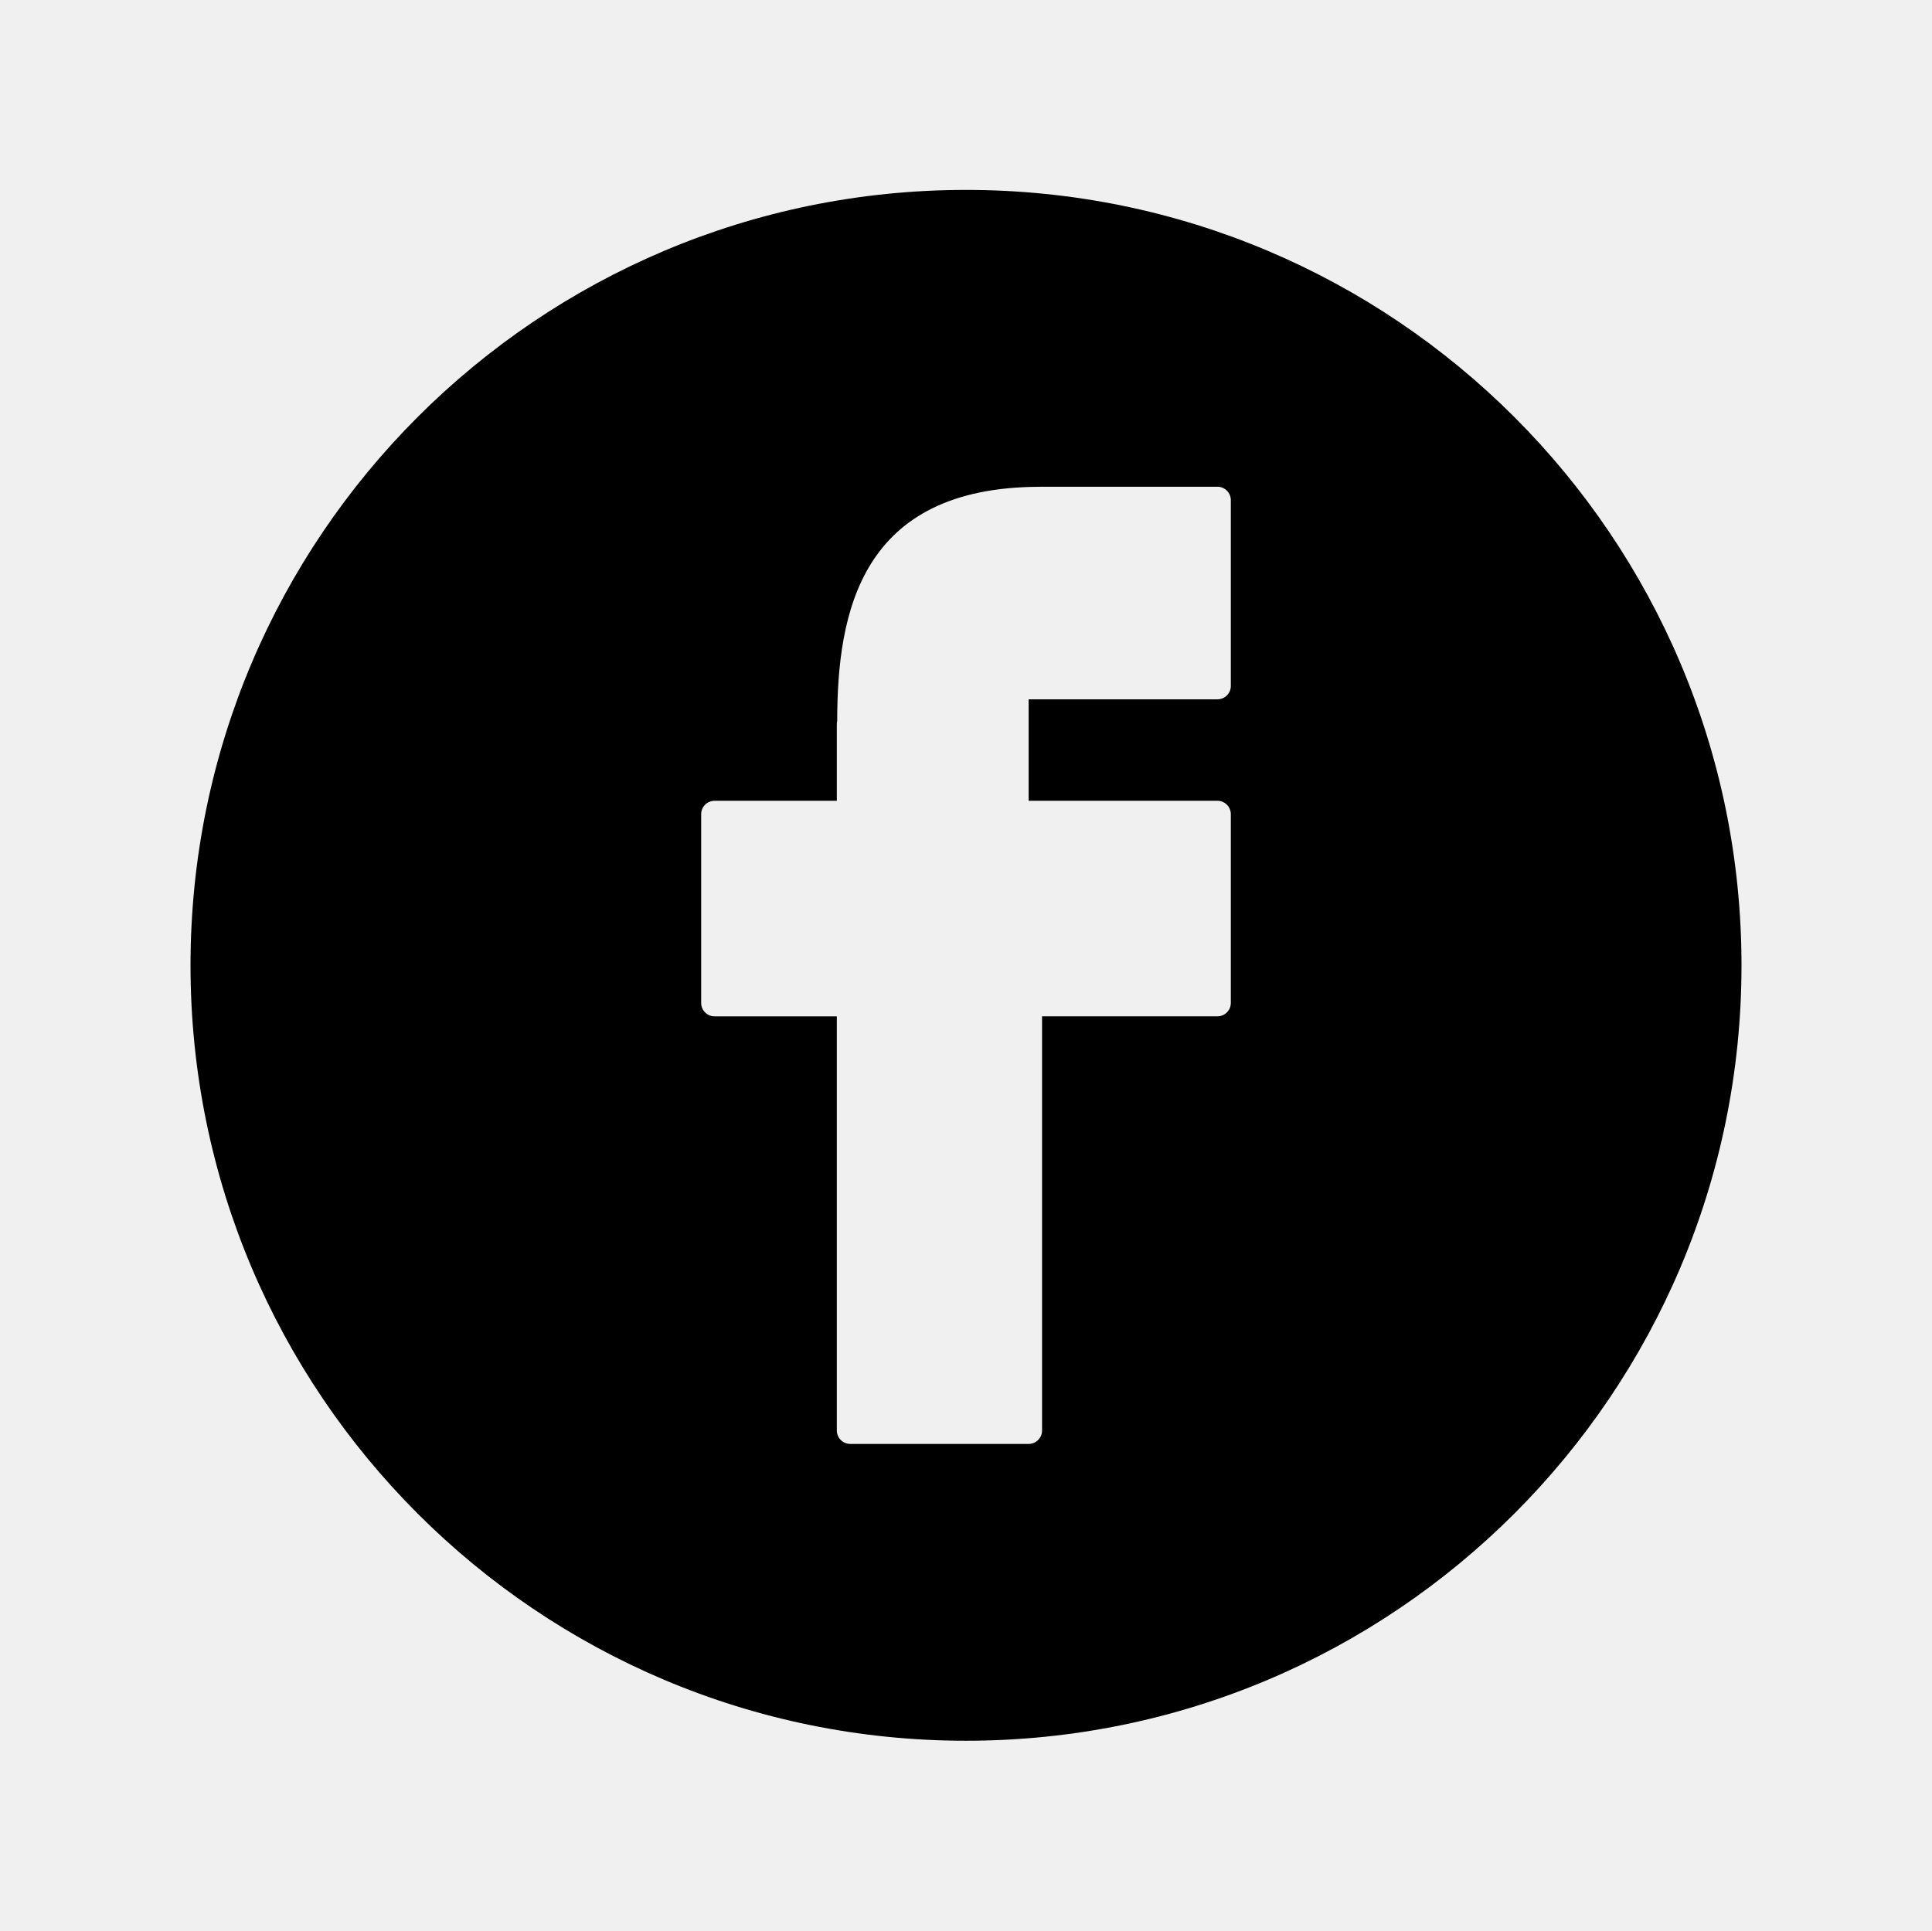
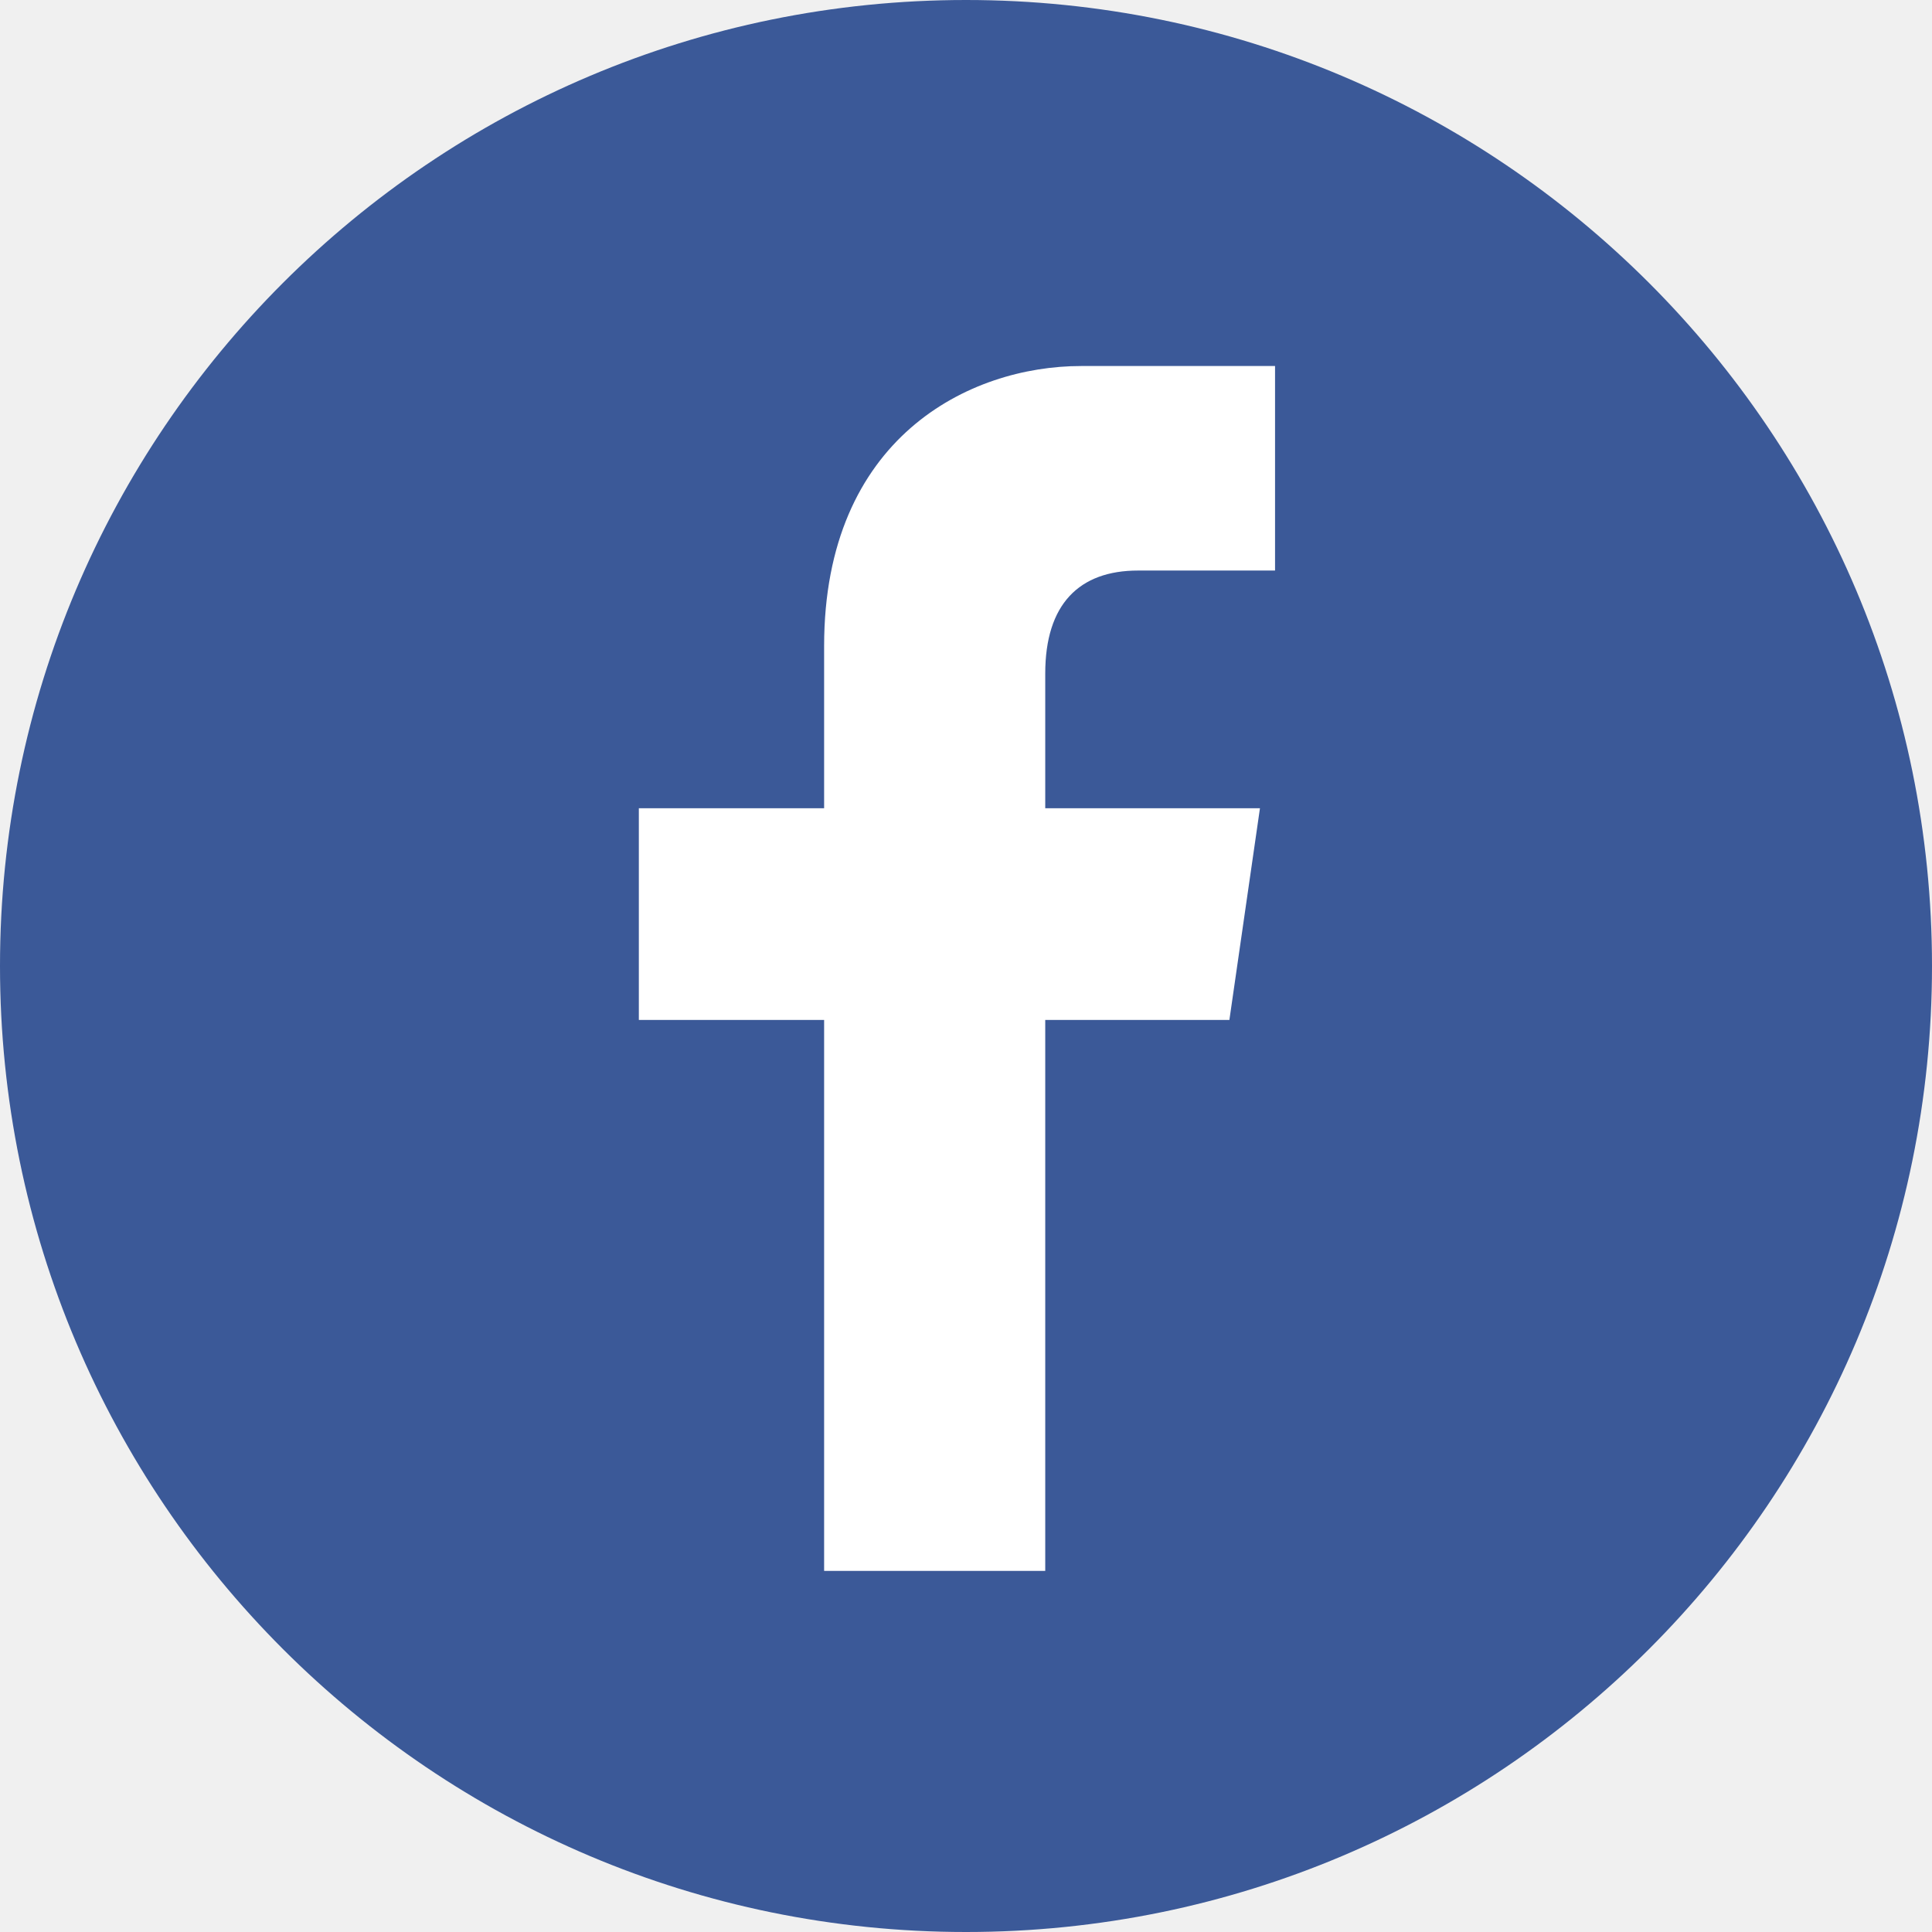
- <svg xmlns="http://www.w3.org/2000/svg" enable-background="new 0 0 144.083 144" height="144px" id="Facebook" version="1.1" viewBox="0 0 144.083 144" width="144.083px" xml:space="preserve">
-   <path d="M72.041,14.165c-31.94,0-57.833,25.894-57.833,57.834c0,31.939,25.893,57.836,57.833,57.836s57.835-25.896,57.835-57.836  C129.875,40.059,103.981,14.165,72.041,14.165z M91.792,51.16c0,0.552-0.447,1-1,1H76.713v7.567h14.078c0.553,0,1,0.448,1,1v14.077  c0,0.553-0.447,1-1,1H77.713v30.892c0,0.553-0.447,1-1,1H63.408c-0.553,0-1-0.447-1-1V75.805h-9.117c-0.553,0-1-0.447-1-1V60.728  c0-0.552,0.447-1,1-1h9.117V54.02c0-0.082,0.01-0.161,0.028-0.237c0.008-8.131,1.747-17.433,15.068-17.475  c0.029-0.002,0.06-0.004,0.09-0.004h13.197c0.553,0,1,0.448,1,1V51.16z" />
+ <svg xmlns="http://www.w3.org/2000/svg" enable-background="new 0 0 512 512" id="Layer_1" version="1.1" viewBox="0 0 512 512" xml:space="preserve">
+   <g>
+     <circle cx="256" cy="256" fill="#3B5998" r="256" />
+     <path d="M301.6,151.2c15.6,0,36.3,0,36.3,0V97c0,0-21.8,0-51.4,0c-29.6,0-68.1,19-68.1,74.2c0,10.3,0,25.4,0,43   h-49.1v56.1h49.1c0,69.9,0,146,0,146h21.8h17.3H277c0,0,0-78.8,0-146h48.8l8.1-56.1H277c0-18.4,0-31.8,0-35.7   C277,160.1,286,151.2,301.6,151.2z" fill="#FFFFFF" />
+   </g>
</svg>
